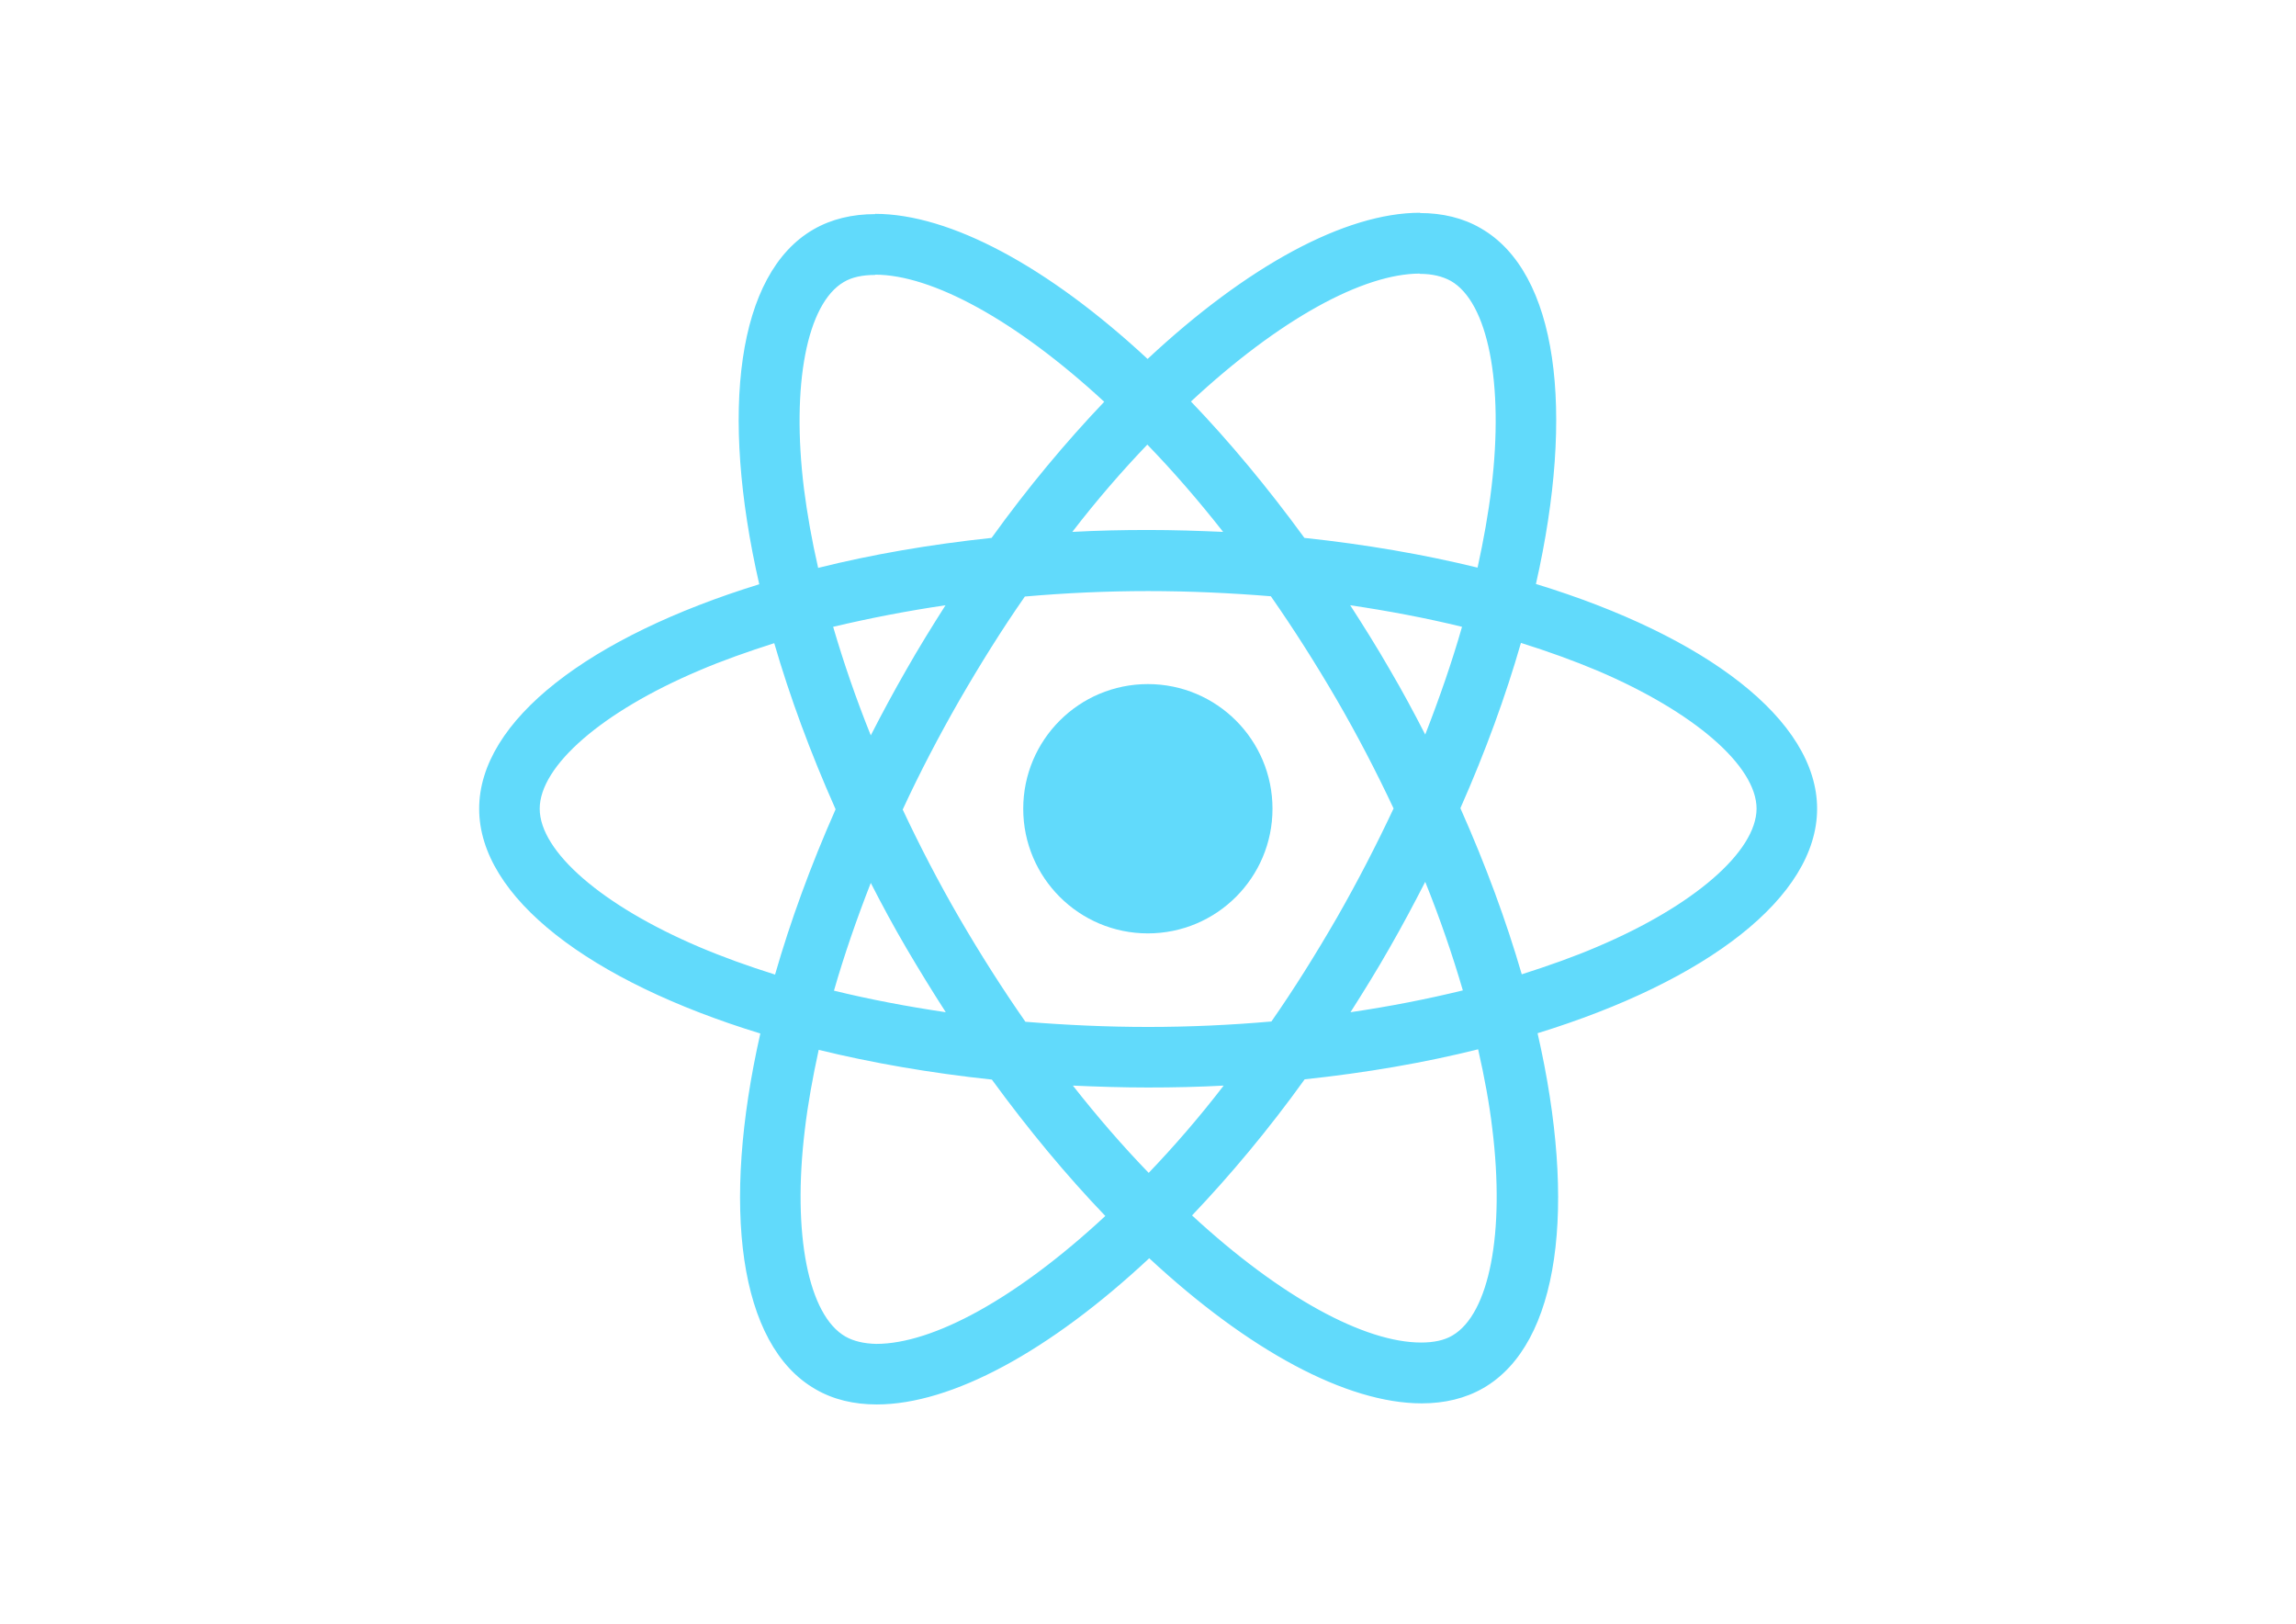
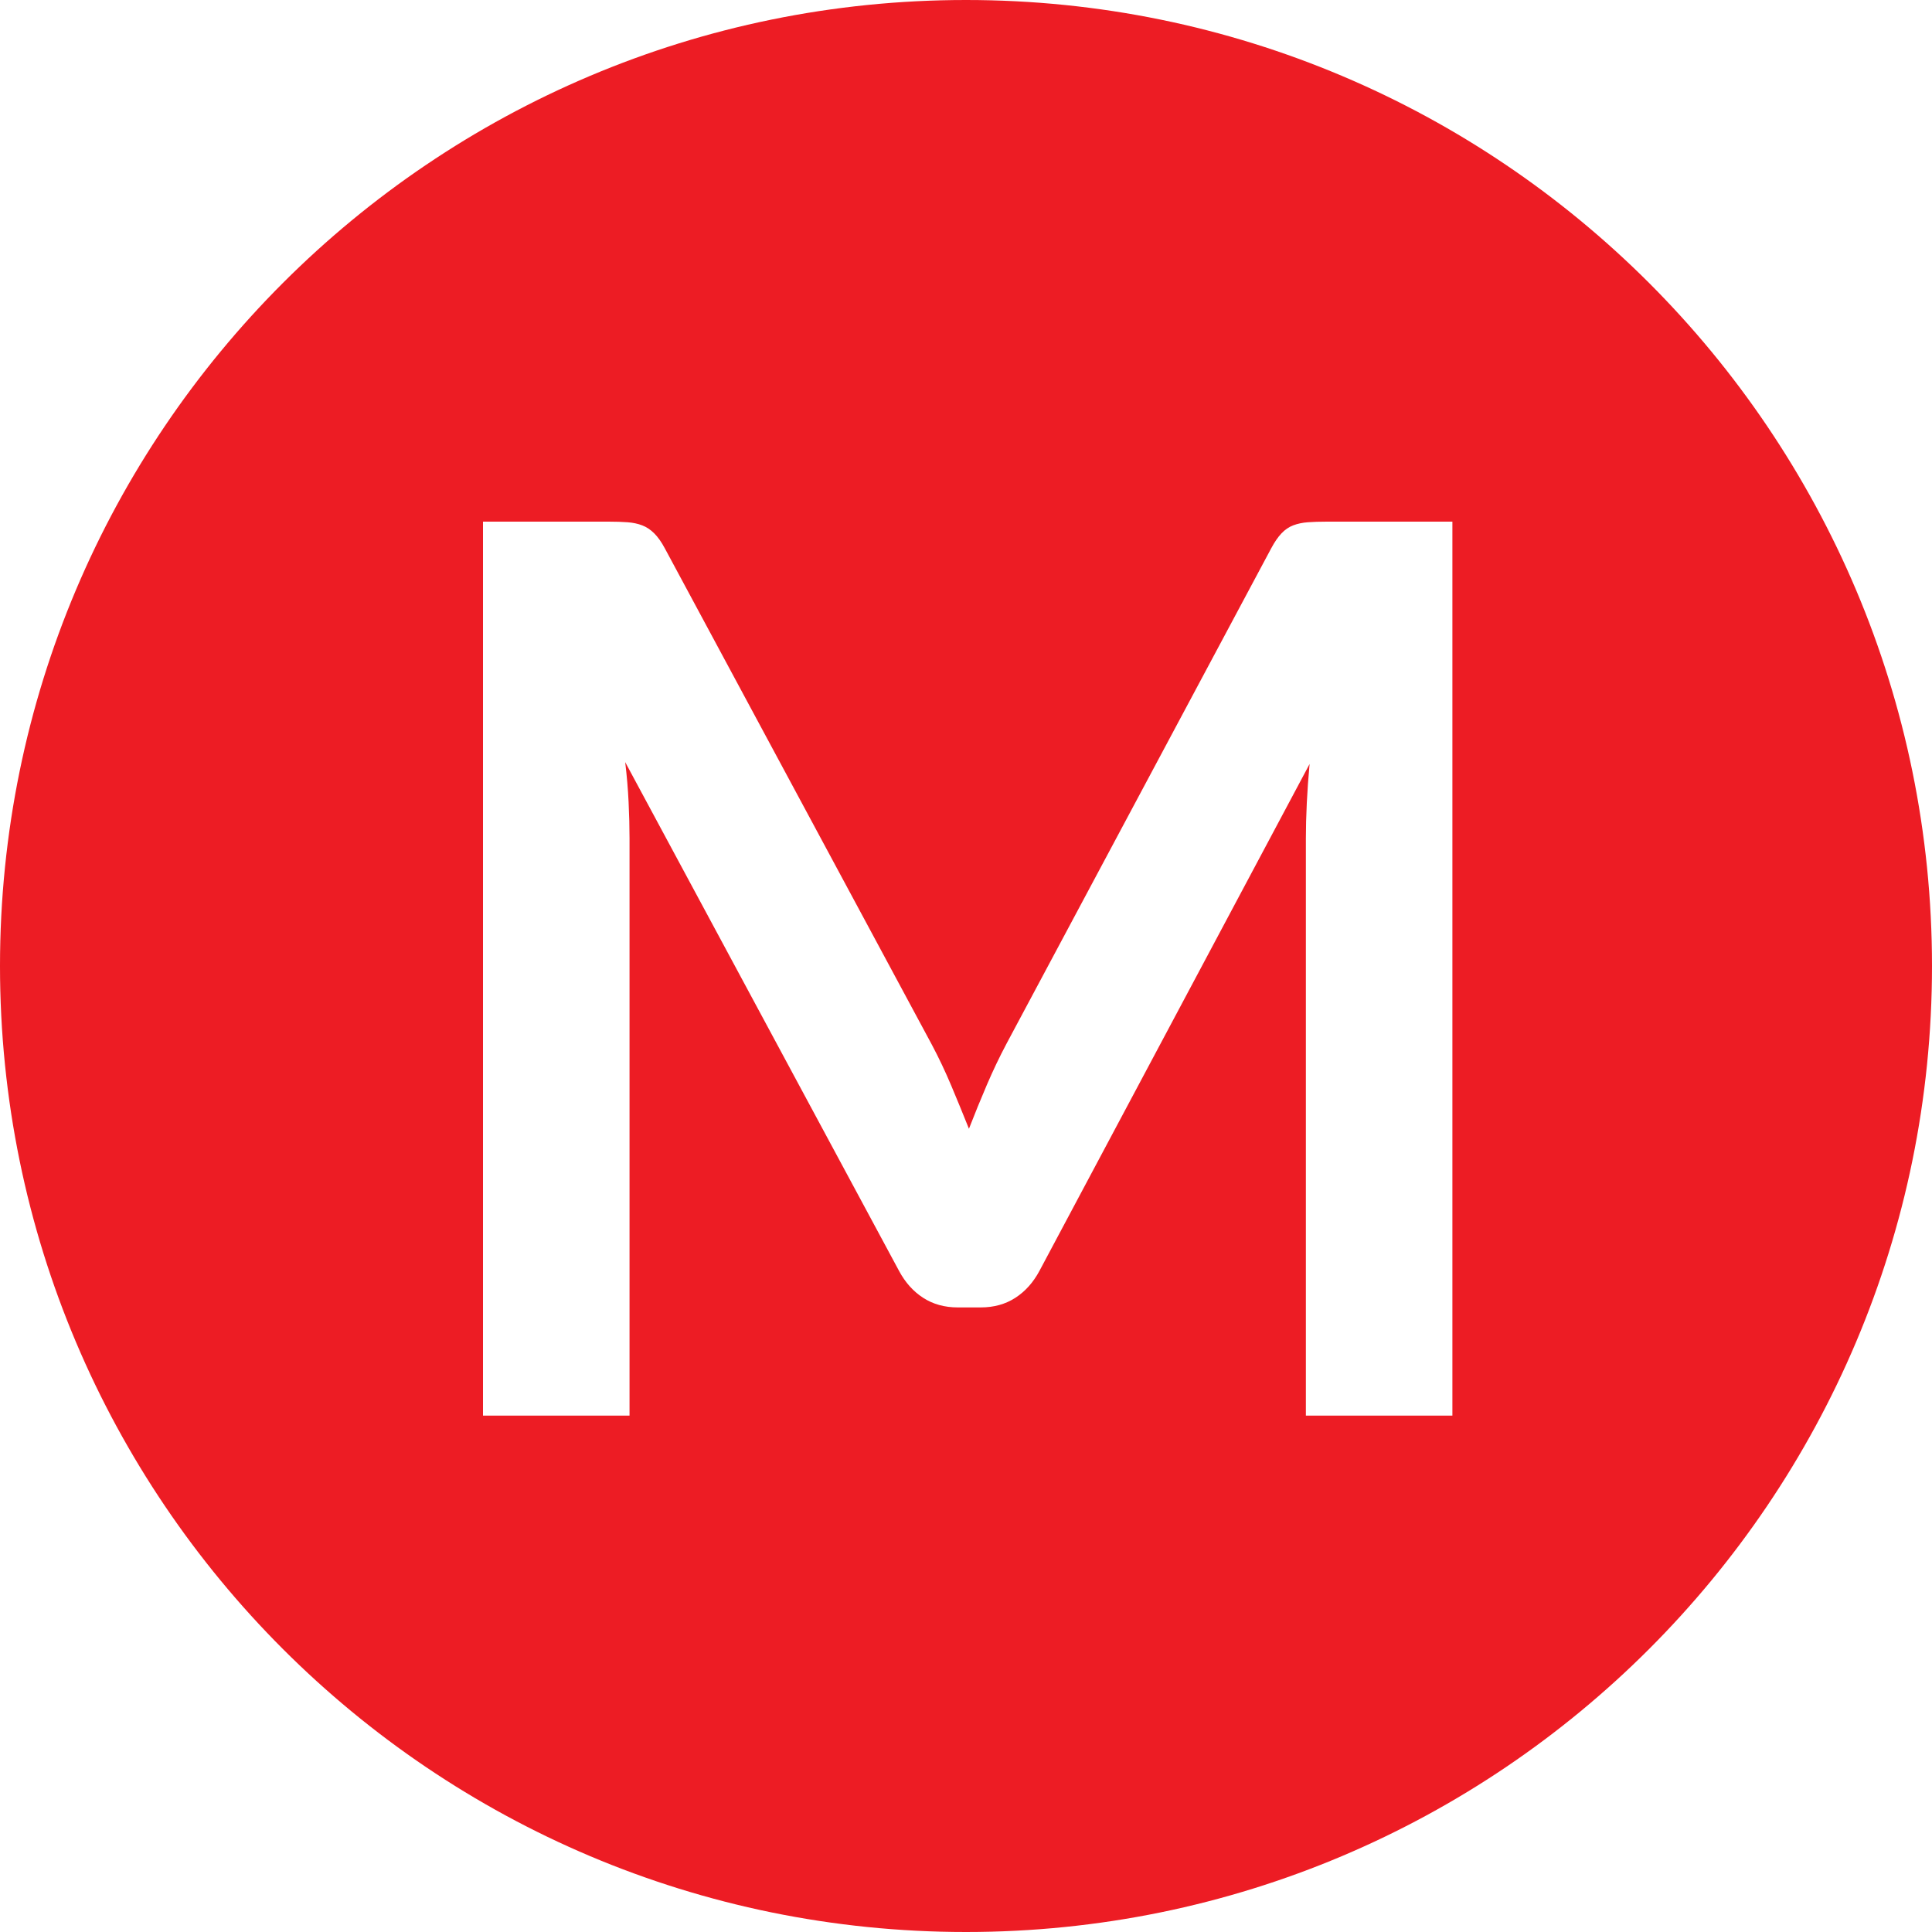
- <svg xmlns="http://www.w3.org/2000/svg" viewBox="0 0 841.9 595.3">
-   <g fill="#61DAFB">
-     <path d="M666.3 296.5c0-32.5-40.7-63.3-103.1-82.4 14.4-63.6 8-114.2-20.2-130.4-6.5-3.8-14.1-5.6-22.4-5.6v22.3c4.6 0 8.3.9 11.4 2.6 13.6 7.8 19.5 37.5 14.9 75.7-1.1 9.4-2.9 19.3-5.1 29.4-19.6-4.8-41-8.5-63.5-10.9-13.5-18.5-27.5-35.3-41.6-50 32.6-30.3 63.2-46.9 84-46.9V78c-27.5 0-63.5 19.6-99.9 53.6-36.4-33.8-72.4-53.2-99.9-53.2v22.3c20.7 0 51.4 16.5 84 46.6-14 14.7-28 31.4-41.3 49.9-22.6 2.4-44 6.1-63.6 11-2.3-10-4-19.7-5.2-29-4.7-38.2 1.1-67.9 14.6-75.8 3-1.8 6.9-2.6 11.5-2.6V78.5c-8.4 0-16 1.8-22.6 5.6-28.1 16.2-34.4 66.7-19.9 130.1-62.2 19.2-102.7 49.9-102.7 82.3 0 32.5 40.7 63.3 103.1 82.4-14.4 63.6-8 114.2 20.2 130.4 6.5 3.8 14.1 5.6 22.5 5.6 27.5 0 63.5-19.6 99.9-53.6 36.4 33.8 72.4 53.2 99.9 53.2 8.4 0 16-1.8 22.6-5.6 28.1-16.2 34.4-66.7 19.9-130.1 62-19.1 102.5-49.9 102.5-82.3zm-130.2-66.7c-3.7 12.9-8.3 26.2-13.5 39.5-4.1-8-8.4-16-13.1-24-4.6-8-9.5-15.8-14.4-23.4 14.2 2.1 27.9 4.7 41 7.9zm-45.8 106.5c-7.8 13.5-15.8 26.3-24.1 38.2-14.9 1.3-30 2-45.2 2-15.1 0-30.2-.7-45-1.9-8.3-11.9-16.4-24.6-24.2-38-7.6-13.1-14.5-26.4-20.8-39.8 6.2-13.4 13.2-26.8 20.7-39.9 7.8-13.5 15.8-26.3 24.1-38.2 14.9-1.3 30-2 45.2-2 15.1 0 30.2.7 45 1.9 8.3 11.9 16.4 24.6 24.2 38 7.6 13.1 14.5 26.4 20.8 39.8-6.3 13.4-13.2 26.8-20.7 39.9zm32.3-13c5.4 13.4 10 26.8 13.8 39.8-13.1 3.2-26.9 5.9-41.2 8 4.9-7.7 9.8-15.6 14.4-23.7 4.6-8 8.9-16.1 13-24.1zM421.2 430c-9.3-9.6-18.6-20.3-27.8-32 9 .4 18.2.7 27.5.7 9.4 0 18.7-.2 27.8-.7-9 11.7-18.3 22.4-27.5 32zm-74.4-58.9c-14.2-2.1-27.9-4.7-41-7.9 3.7-12.9 8.3-26.2 13.5-39.5 4.1 8 8.4 16 13.1 24 4.7 8 9.5 15.8 14.4 23.4zM420.7 163c9.3 9.6 18.6 20.3 27.8 32-9-.4-18.2-.7-27.5-.7-9.4 0-18.7.2-27.8.7 9-11.7 18.3-22.4 27.5-32zm-74 58.9c-4.9 7.7-9.8 15.6-14.4 23.7-4.6 8-8.9 16-13 24-5.4-13.4-10-26.8-13.8-39.8 13.1-3.1 26.9-5.8 41.2-7.9zm-90.5 125.2c-35.4-15.1-58.3-34.9-58.3-50.6 0-15.7 22.9-35.6 58.3-50.6 8.6-3.7 18-7 27.7-10.1 5.7 19.6 13.2 40 22.5 60.9-9.2 20.8-16.6 41.1-22.2 60.6-9.9-3.1-19.3-6.5-28-10.2zM310 490c-13.6-7.8-19.5-37.5-14.9-75.7 1.1-9.4 2.9-19.3 5.1-29.4 19.6 4.8 41 8.5 63.5 10.9 13.5 18.5 27.5 35.3 41.6 50-32.6 30.3-63.2 46.9-84 46.9-4.5-.1-8.3-1-11.3-2.7zm237.2-76.2c4.7 38.2-1.1 67.9-14.6 75.8-3 1.8-6.9 2.6-11.5 2.6-20.7 0-51.4-16.5-84-46.6 14-14.7 28-31.4 41.3-49.9 22.6-2.4 44-6.1 63.6-11 2.3 10.1 4.1 19.8 5.2 29.1zm38.5-66.7c-8.6 3.7-18 7-27.7 10.1-5.7-19.6-13.2-40-22.5-60.9 9.2-20.8 16.6-41.1 22.2-60.6 9.9 3.1 19.3 6.5 28.1 10.2 35.4 15.1 58.3 34.9 58.3 50.6-.1 15.7-23 35.6-58.4 50.6zM320.8 78.4z" />
-     <circle cx="420.9" cy="296.5" r="45.7" />
-     <path d="M520.5 78.1z" />
+ <svg xmlns="http://www.w3.org/2000/svg" width="128px" height="128px" viewBox="0 0 128 128" version="1.1">
+   <defs />
+   <g id="Page-1" stroke="none" stroke-width="1" fill="none" fill-rule="evenodd">
+     <g id="logo" fill="#ED1C24">
+       <path d="M64,128 C28.654,128 0,99.346 0,64 C0,28.654 28.654,0 64,0 C99.346,0 128,28.654 128,64 C128,99.346 99.346,128 64,128 Z M61.737,69.212 L44.042,36.321 C43.824,35.912 43.592,35.584 43.346,35.338 C43.1,35.092 42.834,34.915 42.547,34.806 C42.26,34.697 41.94,34.628 41.585,34.601 C41.23,34.574 40.806,34.56 40.315,34.56 L32,34.56 L32,93.788 L41.708,93.788 L41.708,55.532 C41.708,54.794 41.687,53.996 41.646,53.135 C41.605,52.275 41.53,51.395 41.421,50.493 L59.566,84.204 C59.976,84.968 60.508,85.562 61.164,85.985 C61.819,86.409 62.583,86.62 63.457,86.62 L64.973,86.62 C65.847,86.62 66.611,86.409 67.267,85.985 C67.922,85.562 68.454,84.968 68.864,84.204 L86.764,50.616 C86.682,51.49 86.62,52.35 86.579,53.197 C86.538,54.043 86.518,54.822 86.518,55.532 L86.518,93.788 L96.225,93.788 L96.225,34.56 L87.91,34.56 C87.419,34.56 86.996,34.574 86.641,34.601 C86.286,34.628 85.965,34.697 85.678,34.806 C85.391,34.915 85.132,35.092 84.9,35.338 C84.668,35.584 84.442,35.912 84.224,36.321 L66.693,69.13 C66.229,70.004 65.792,70.919 65.382,71.875 C64.973,72.83 64.577,73.8 64.195,74.783 C63.812,73.827 63.423,72.878 63.027,71.936 C62.631,70.994 62.201,70.086 61.737,69.212 Z" />
+     </g>
  </g>
</svg>
